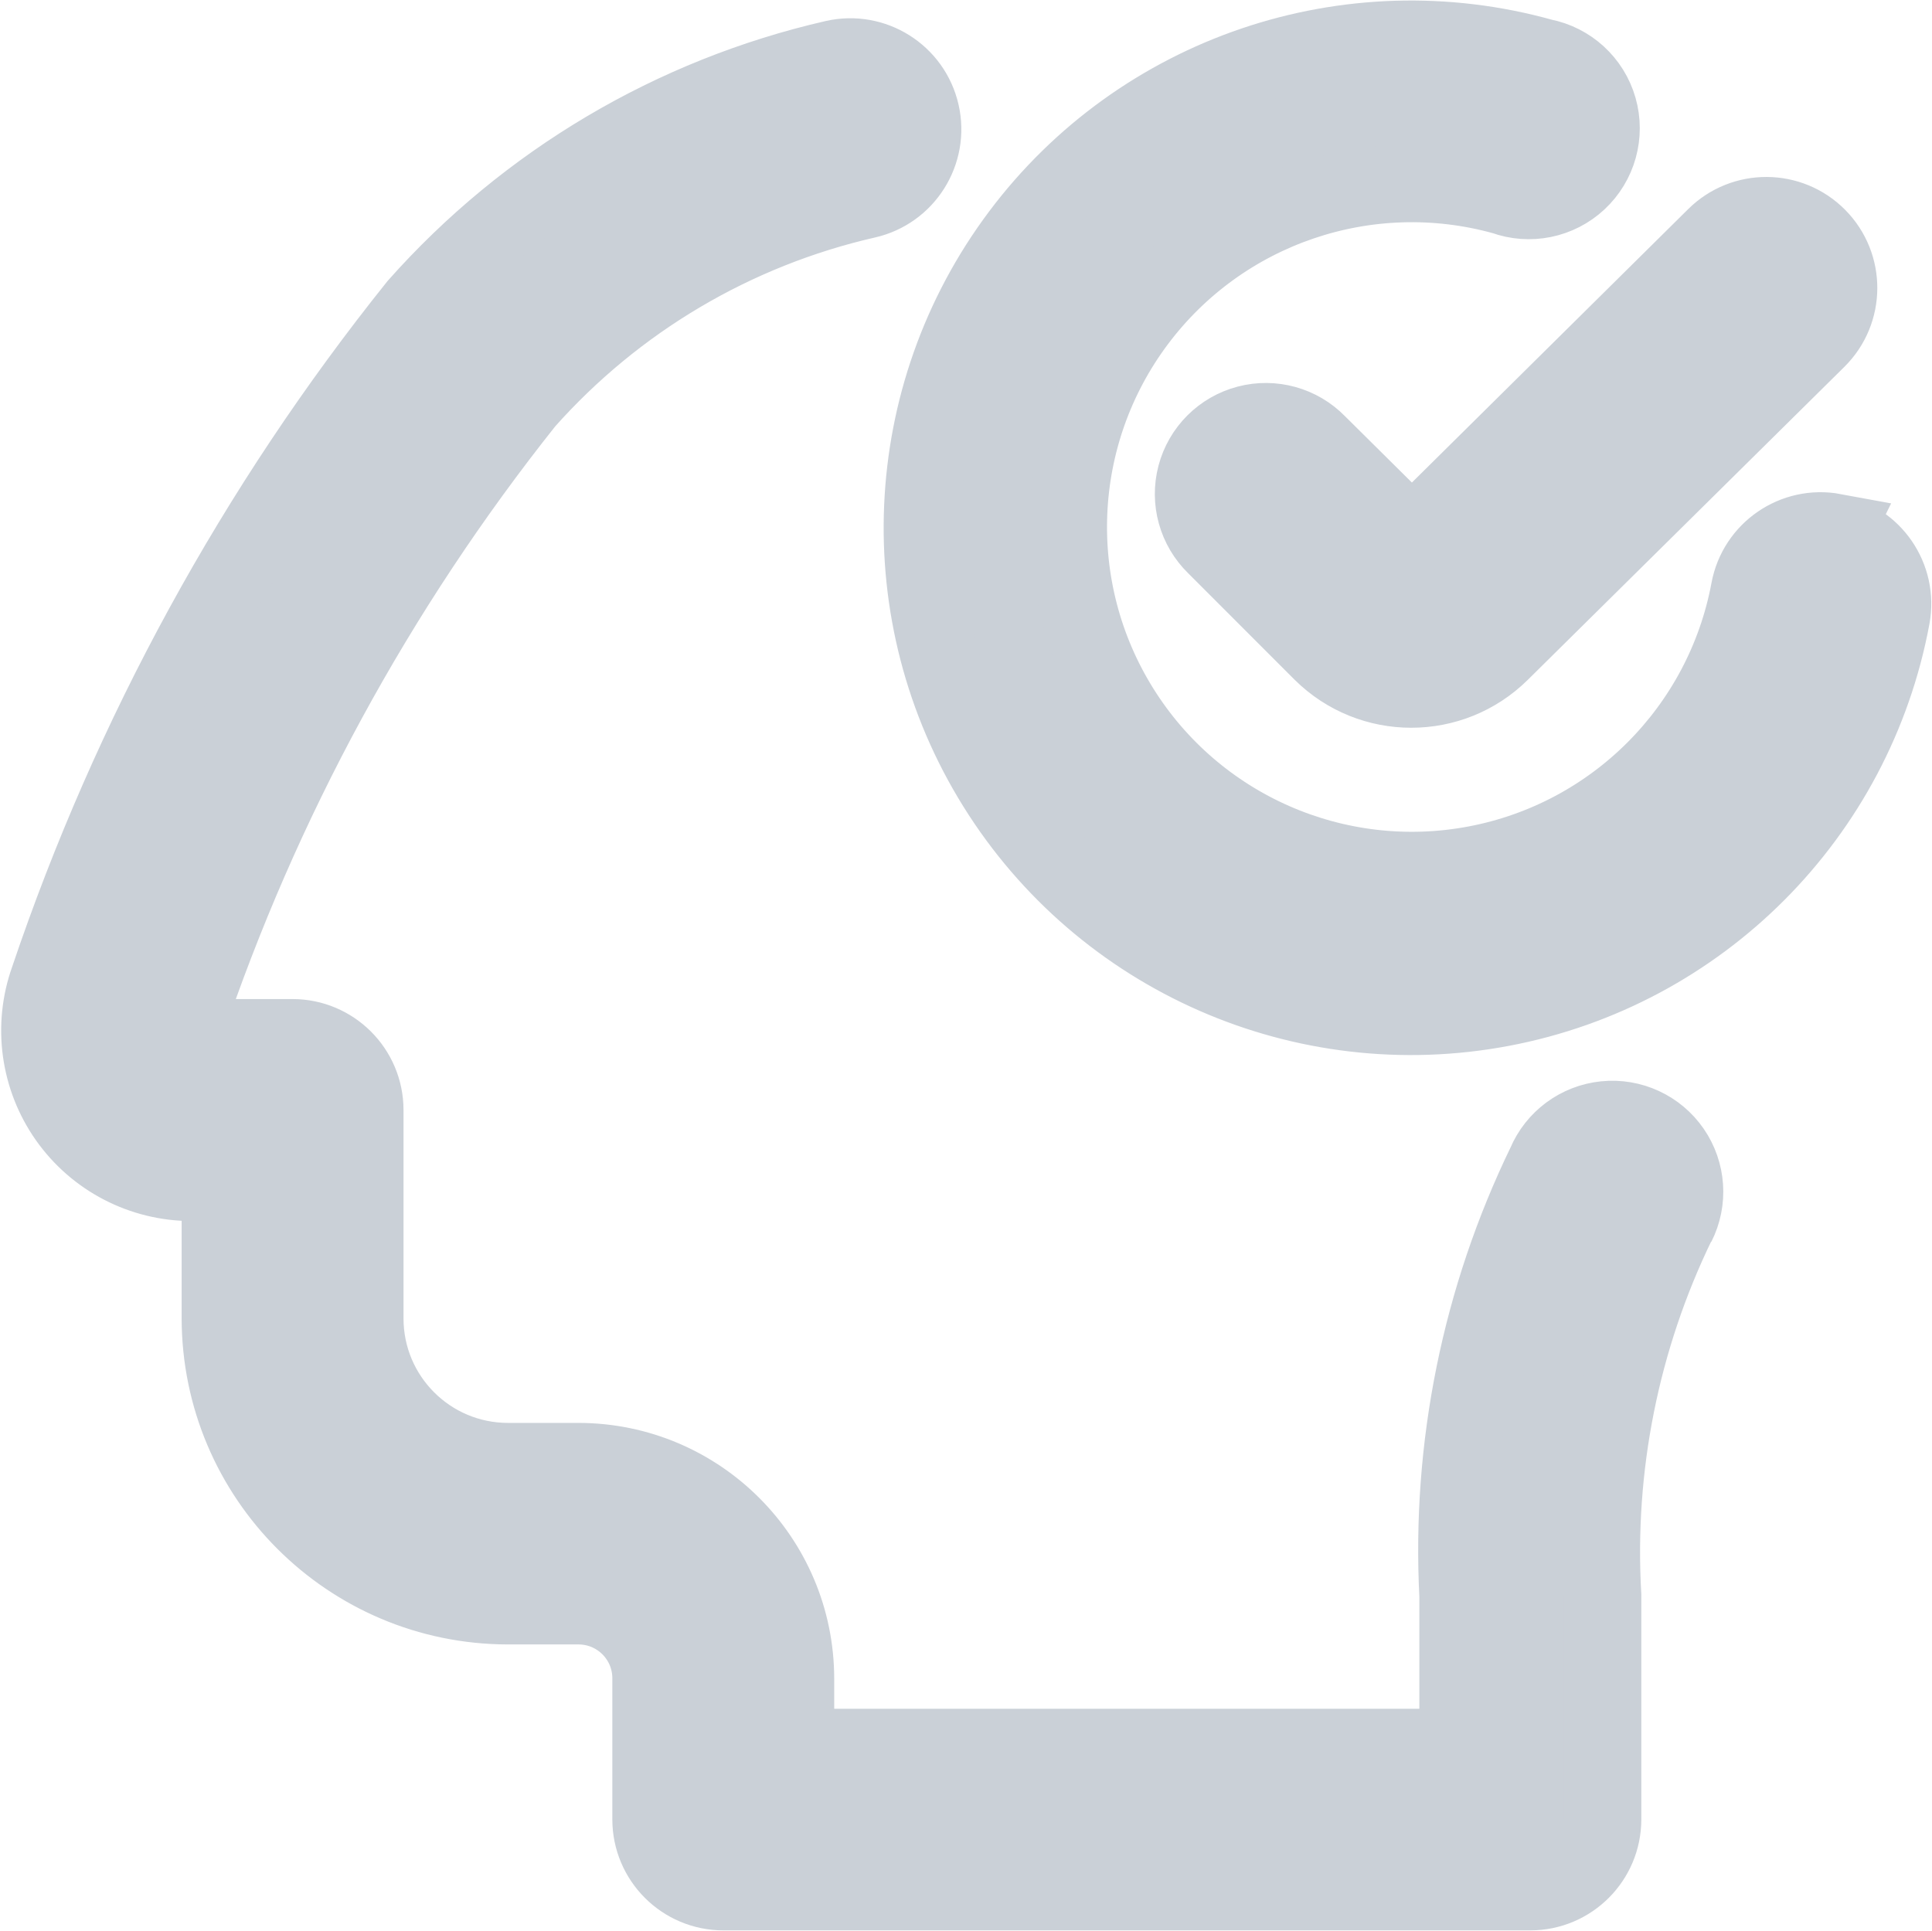
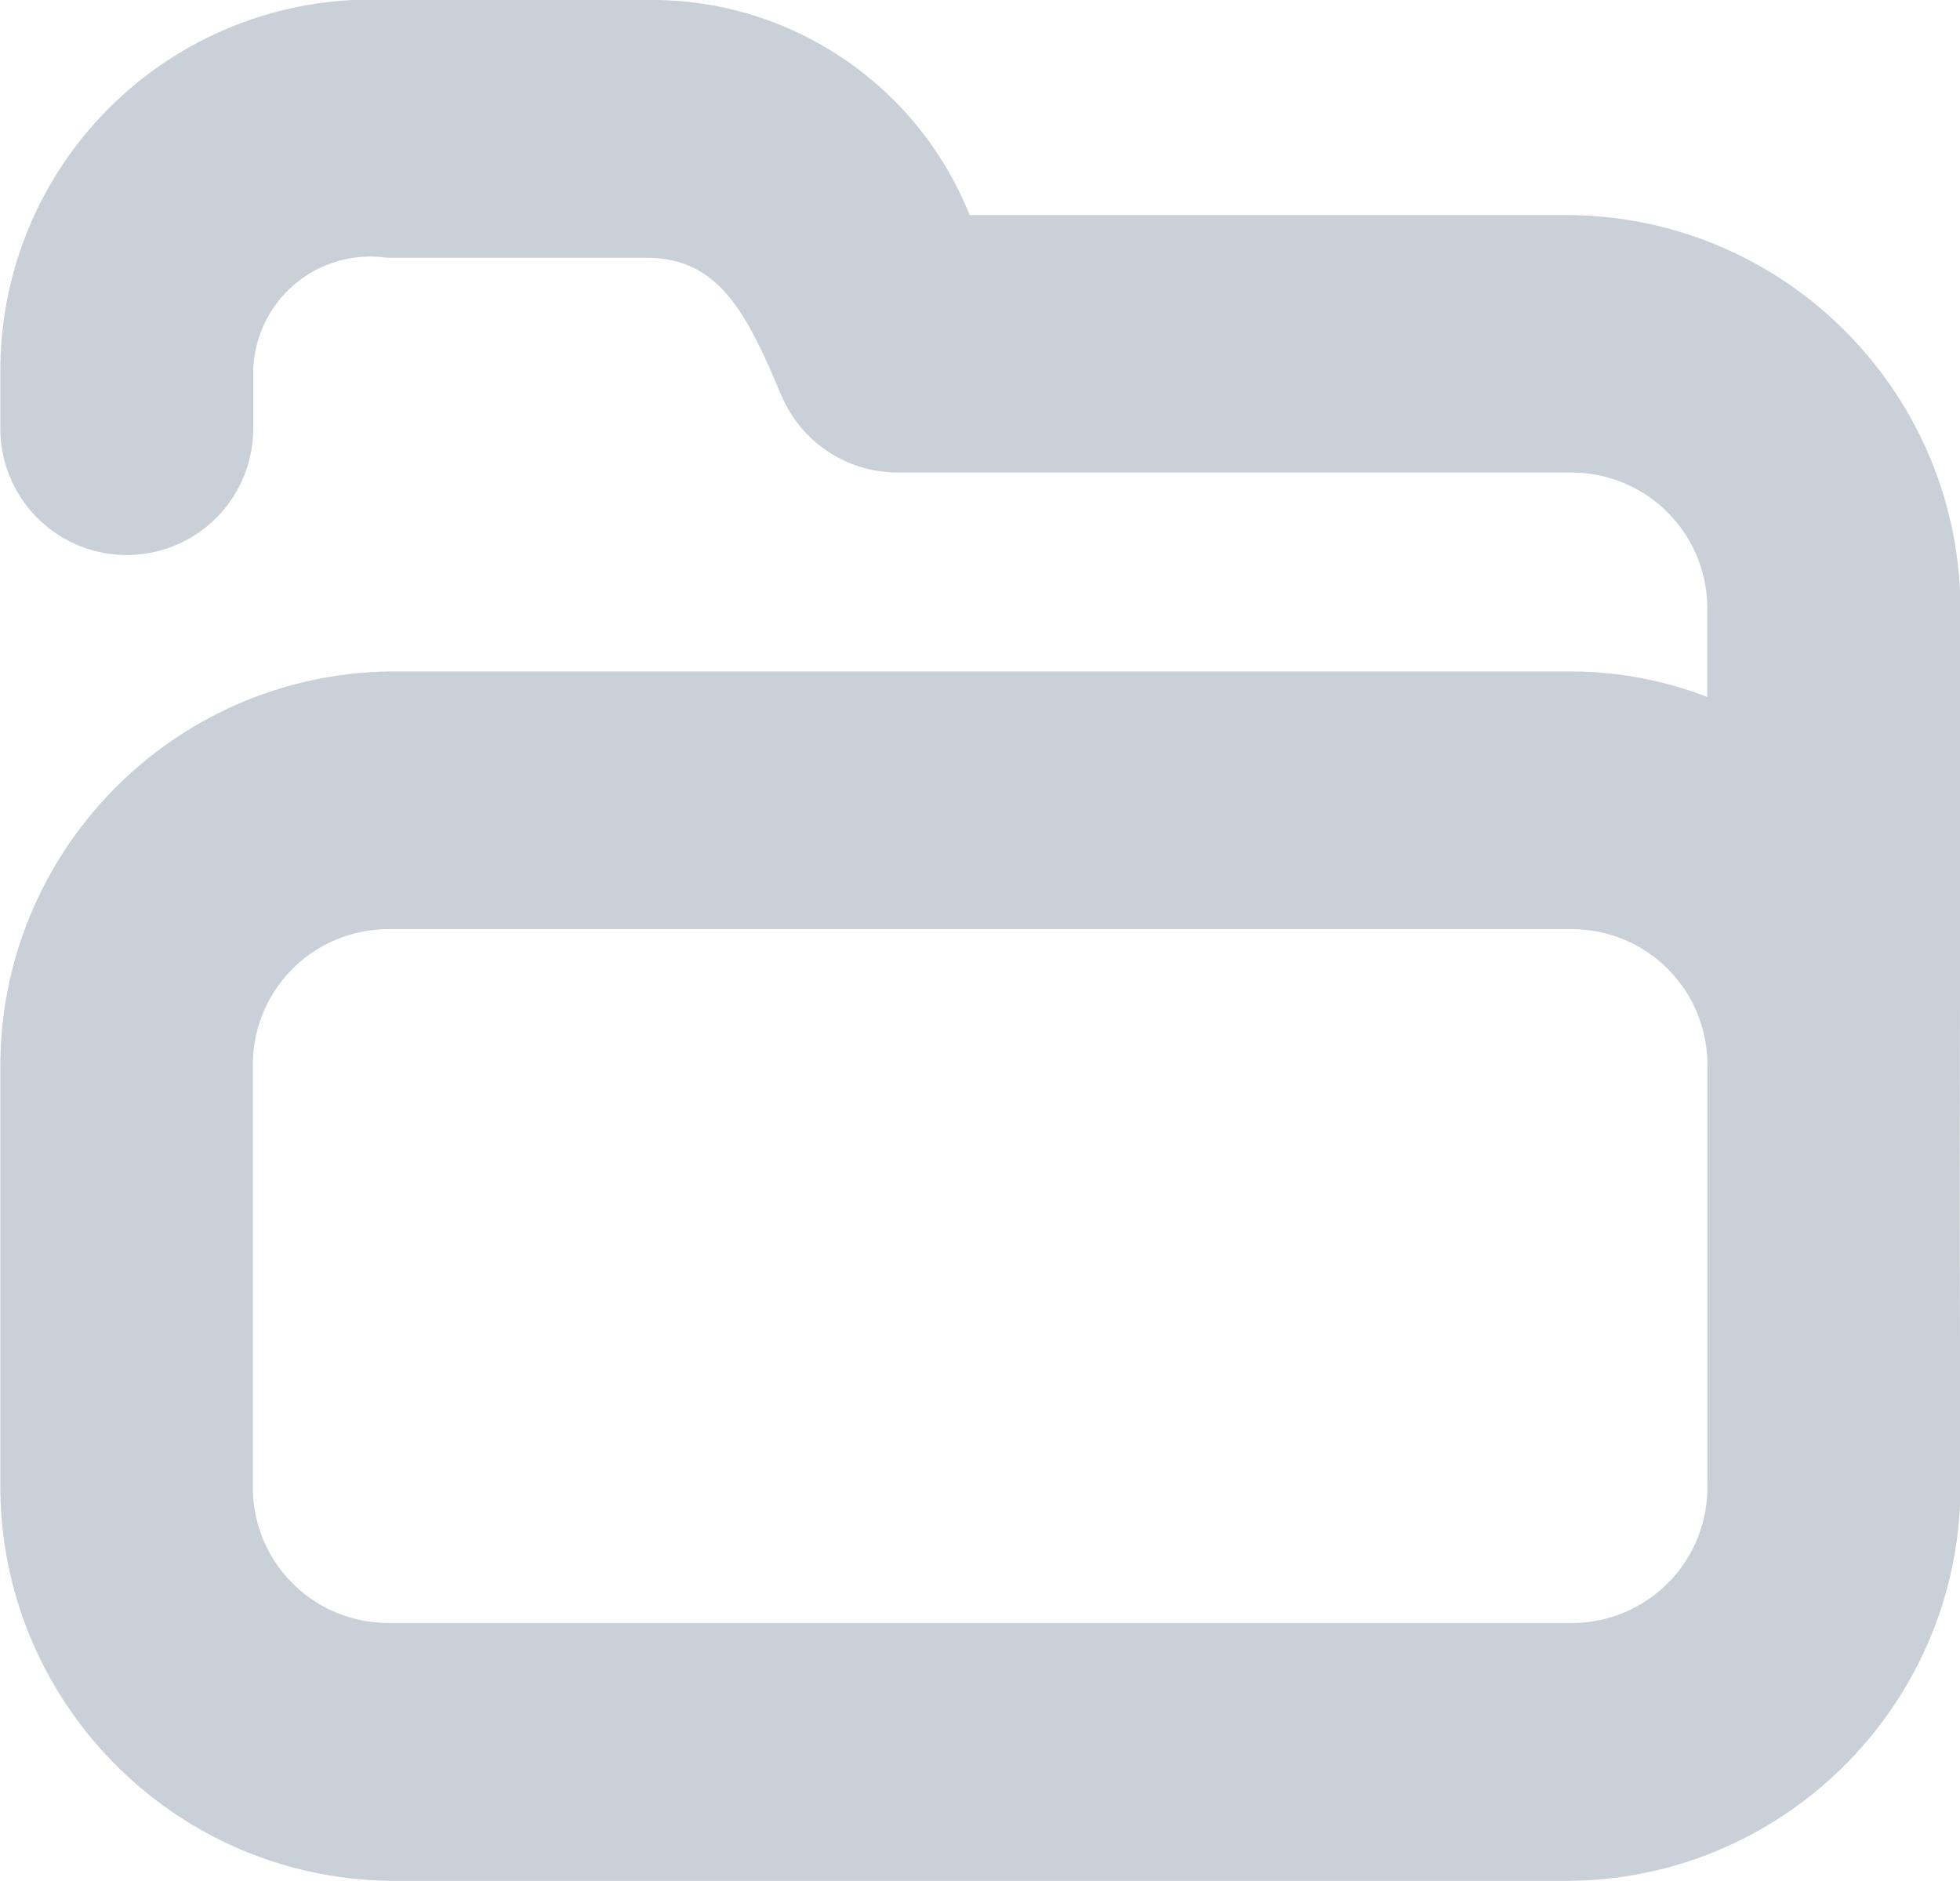
- <svg xmlns="http://www.w3.org/2000/svg" width="25.017" height="24.997" viewBox="0 0 25.017 24.997">
-   <path id="Path_304365" data-name="Path 304365" d="M265.2,259.346a9.752,9.752,0,0,0-.962,4.818v2.9a.938.938,0,0,1-.937.937H252.852a.938.938,0,0,1-.938-.937v-1.828a.938.938,0,0,0-.937-.938h-.914a3.73,3.73,0,0,1-3.726-3.726v-1.757h-.37a1.967,1.967,0,0,1-1.852-2.629,28.553,28.553,0,0,1,4.772-8.724,10.291,10.291,0,0,1,5.4-3.2.937.937,0,1,1,.417,1.828,8.4,8.4,0,0,0-4.412,2.611,26.68,26.68,0,0,0-4.414,8.116.084.084,0,0,0,.011.084.087.087,0,0,0,.076.039h1.307a.938.938,0,0,1,.938.937v2.7a1.853,1.853,0,0,0,1.851,1.852h.914a2.815,2.815,0,0,1,2.812,2.812v.89h8.577v-1.96a11.472,11.472,0,0,1,1.135-5.6.937.937,0,1,1,1.7.786Zm2.03-8.954a.937.937,0,0,0-1.092.751,4.447,4.447,0,1,1-3.178-5.1.937.937,0,1,0,.5-1.8,6.328,6.328,0,1,0,4.517,7.249.937.937,0,0,0-.751-1.092Zm-6.683-1.147a.937.937,0,1,0-1.325,1.325l1.38,1.381a1.645,1.645,0,0,0,2.314,0l4.1-4.054a.937.937,0,1,0-1.319-1.332l-3.93,3.89Z" transform="translate(-243.485 -243.502)" fill="#cad0d7" stroke="#cad0d7" stroke-width="1" />
+ <svg xmlns="http://www.w3.org/2000/svg" width="24.7" height="23.7" viewBox="0 0 24.7 23.7">
+   <g id="layer1" transform="translate(0.35 0.35)">
+     <path id="path7661" d="M4.947,289.18A4.323,4.323,0,0,0,.4,293.506v.689a1.244,1.244,0,1,0,2.487,0v-.689a1.826,1.826,0,0,1,2.064-1.778H8.191c1.2,0,1.615.992,2.022,1.942a1.24,1.24,0,0,0,1.143.764h8.49a2.062,2.062,0,0,1,2.065,2.122v1.6a4.414,4.414,0,0,0-2.065-.515H4.947A4.627,4.627,0,0,0,.4,302.305v5.209a4.627,4.627,0,0,0,4.551,4.666h14.9a4.627,4.627,0,0,0,4.551-4.666c-.019-3.7,0-7.266,0-10.958a4.627,4.627,0,0,0-4.551-4.666h-7.83a3.965,3.965,0,0,0-3.824-2.71Zm0,11.008h14.9a2.058,2.058,0,0,1,2.065,2.117v5.209a2.058,2.058,0,0,1-2.065,2.117H4.947a2.057,2.057,0,0,1-2.064-2.117v-5.209a2.057,2.057,0,0,1,2.064-2.117Z" transform="translate(-0.396 -289.18)" fill="#cad0d7" stroke="#cad0d7" stroke-width="0.7" />
+   </g>
</svg>
